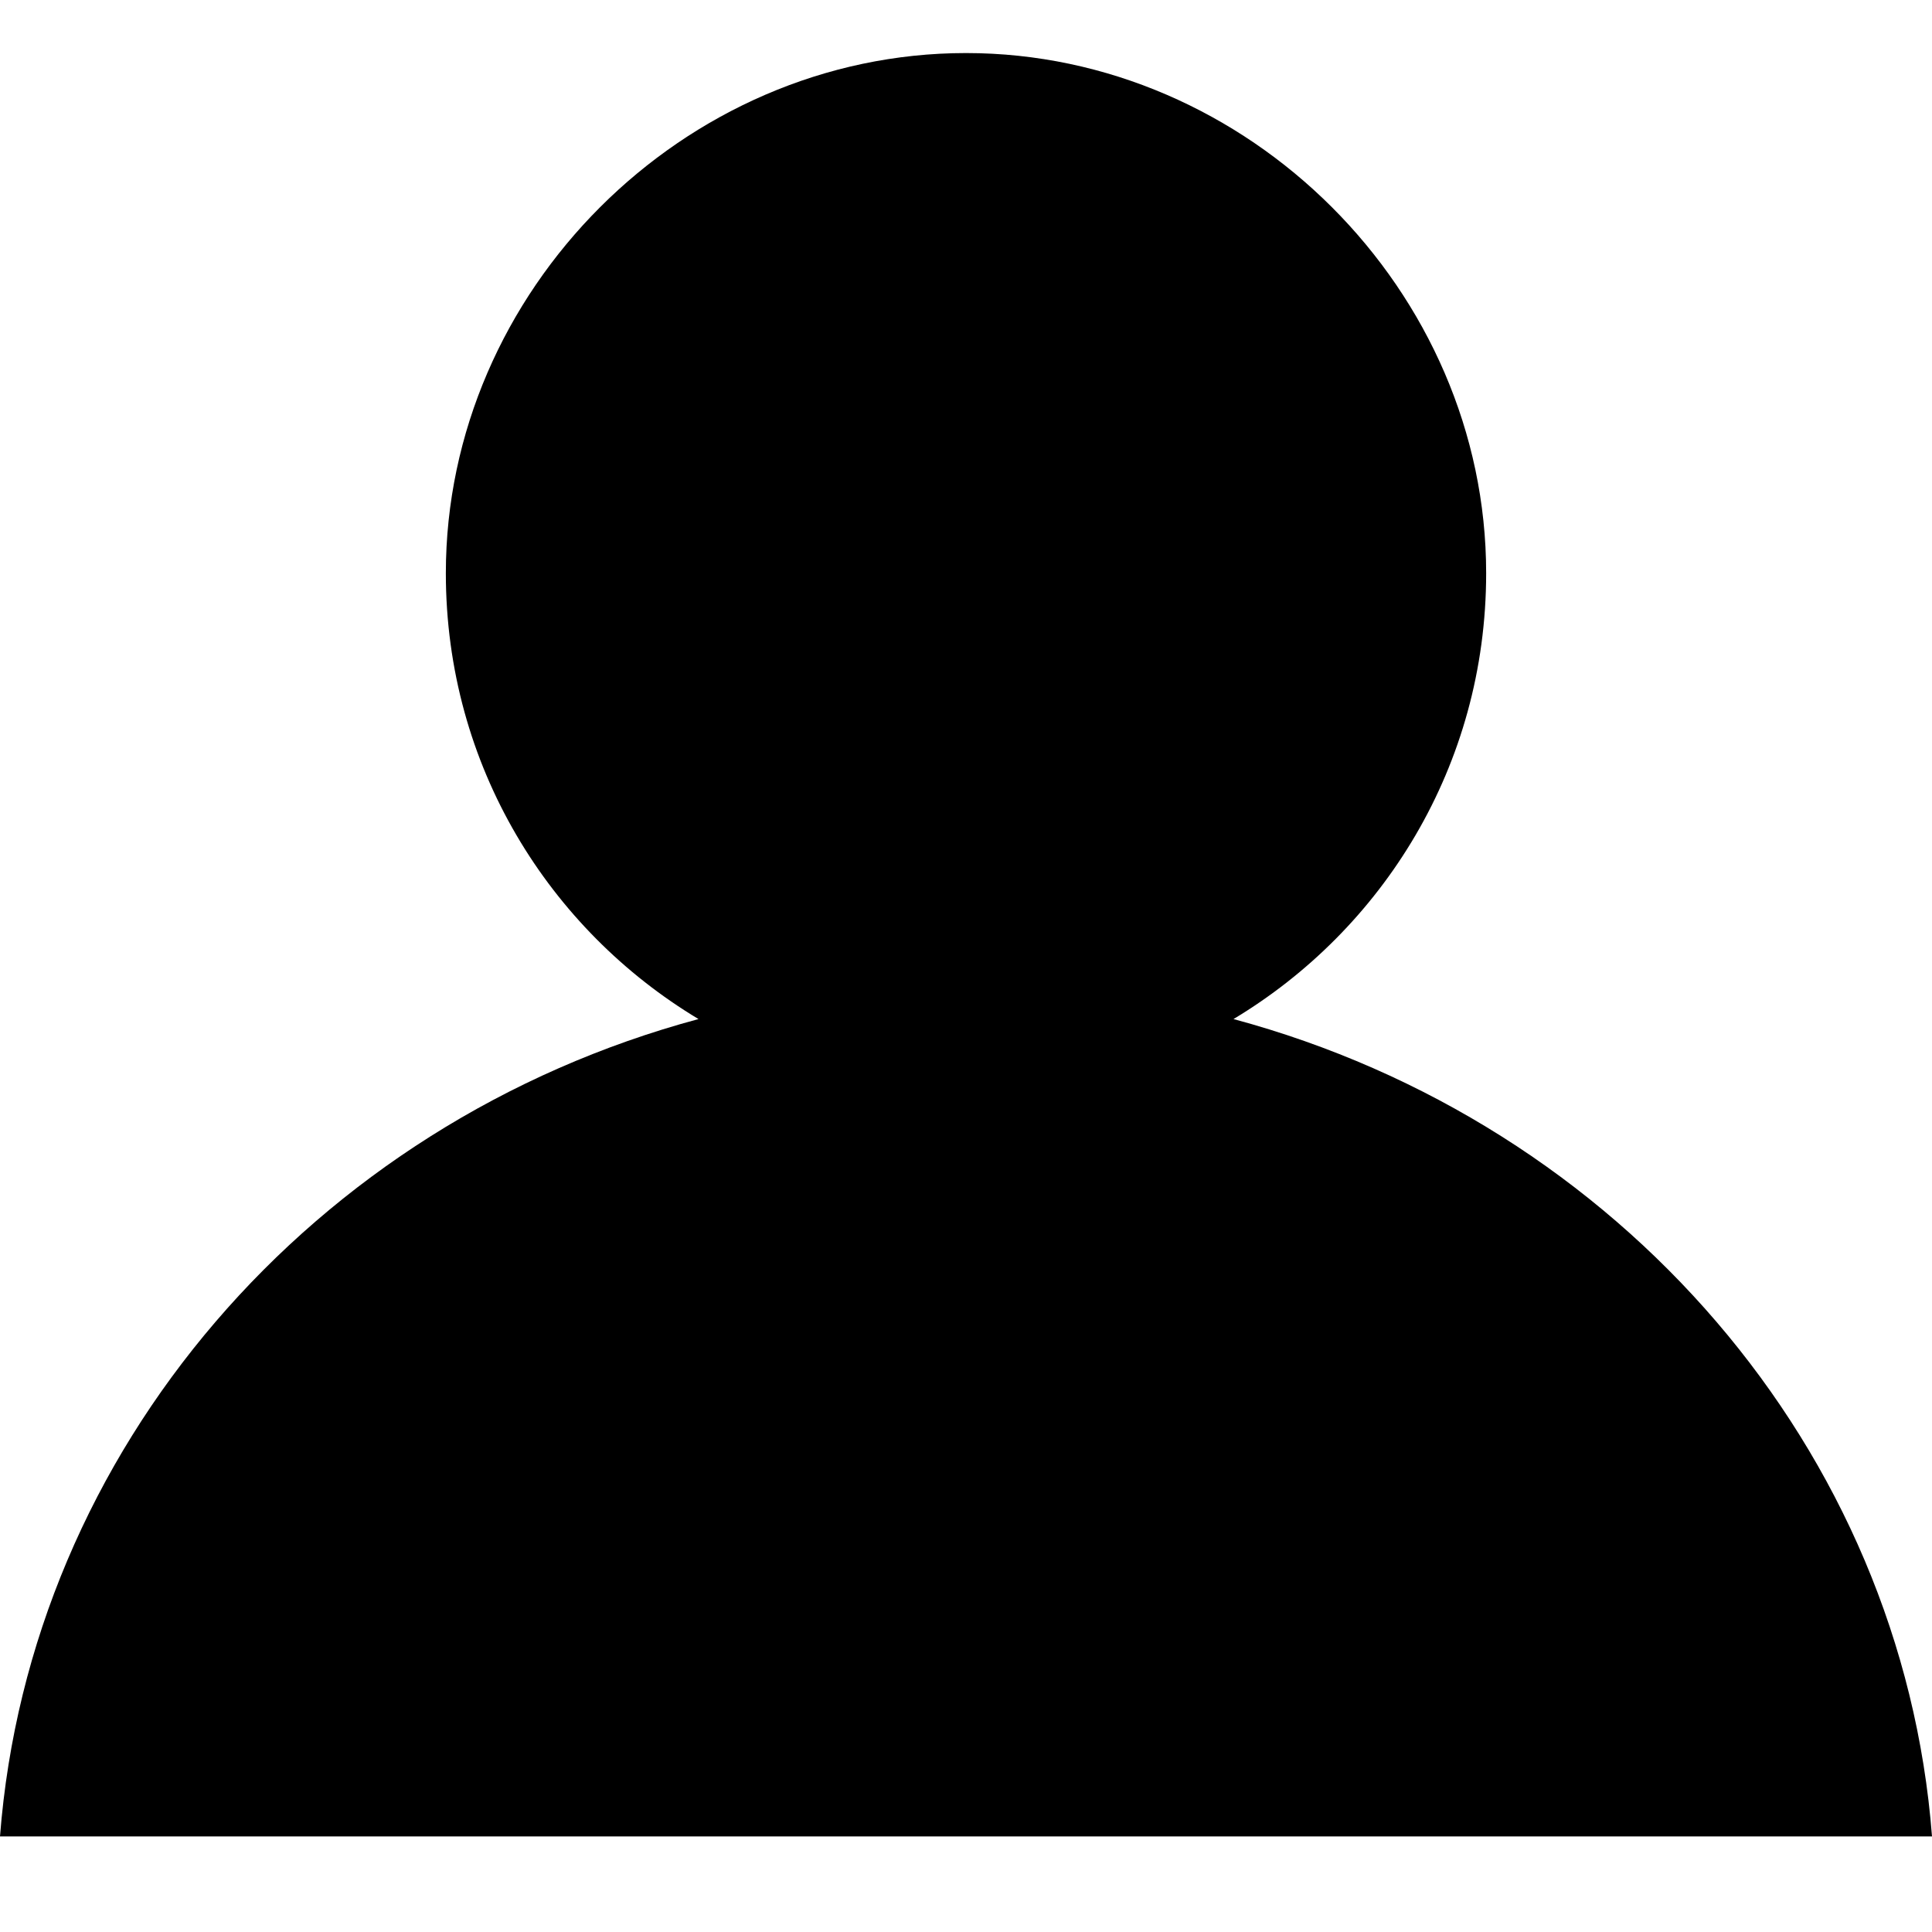
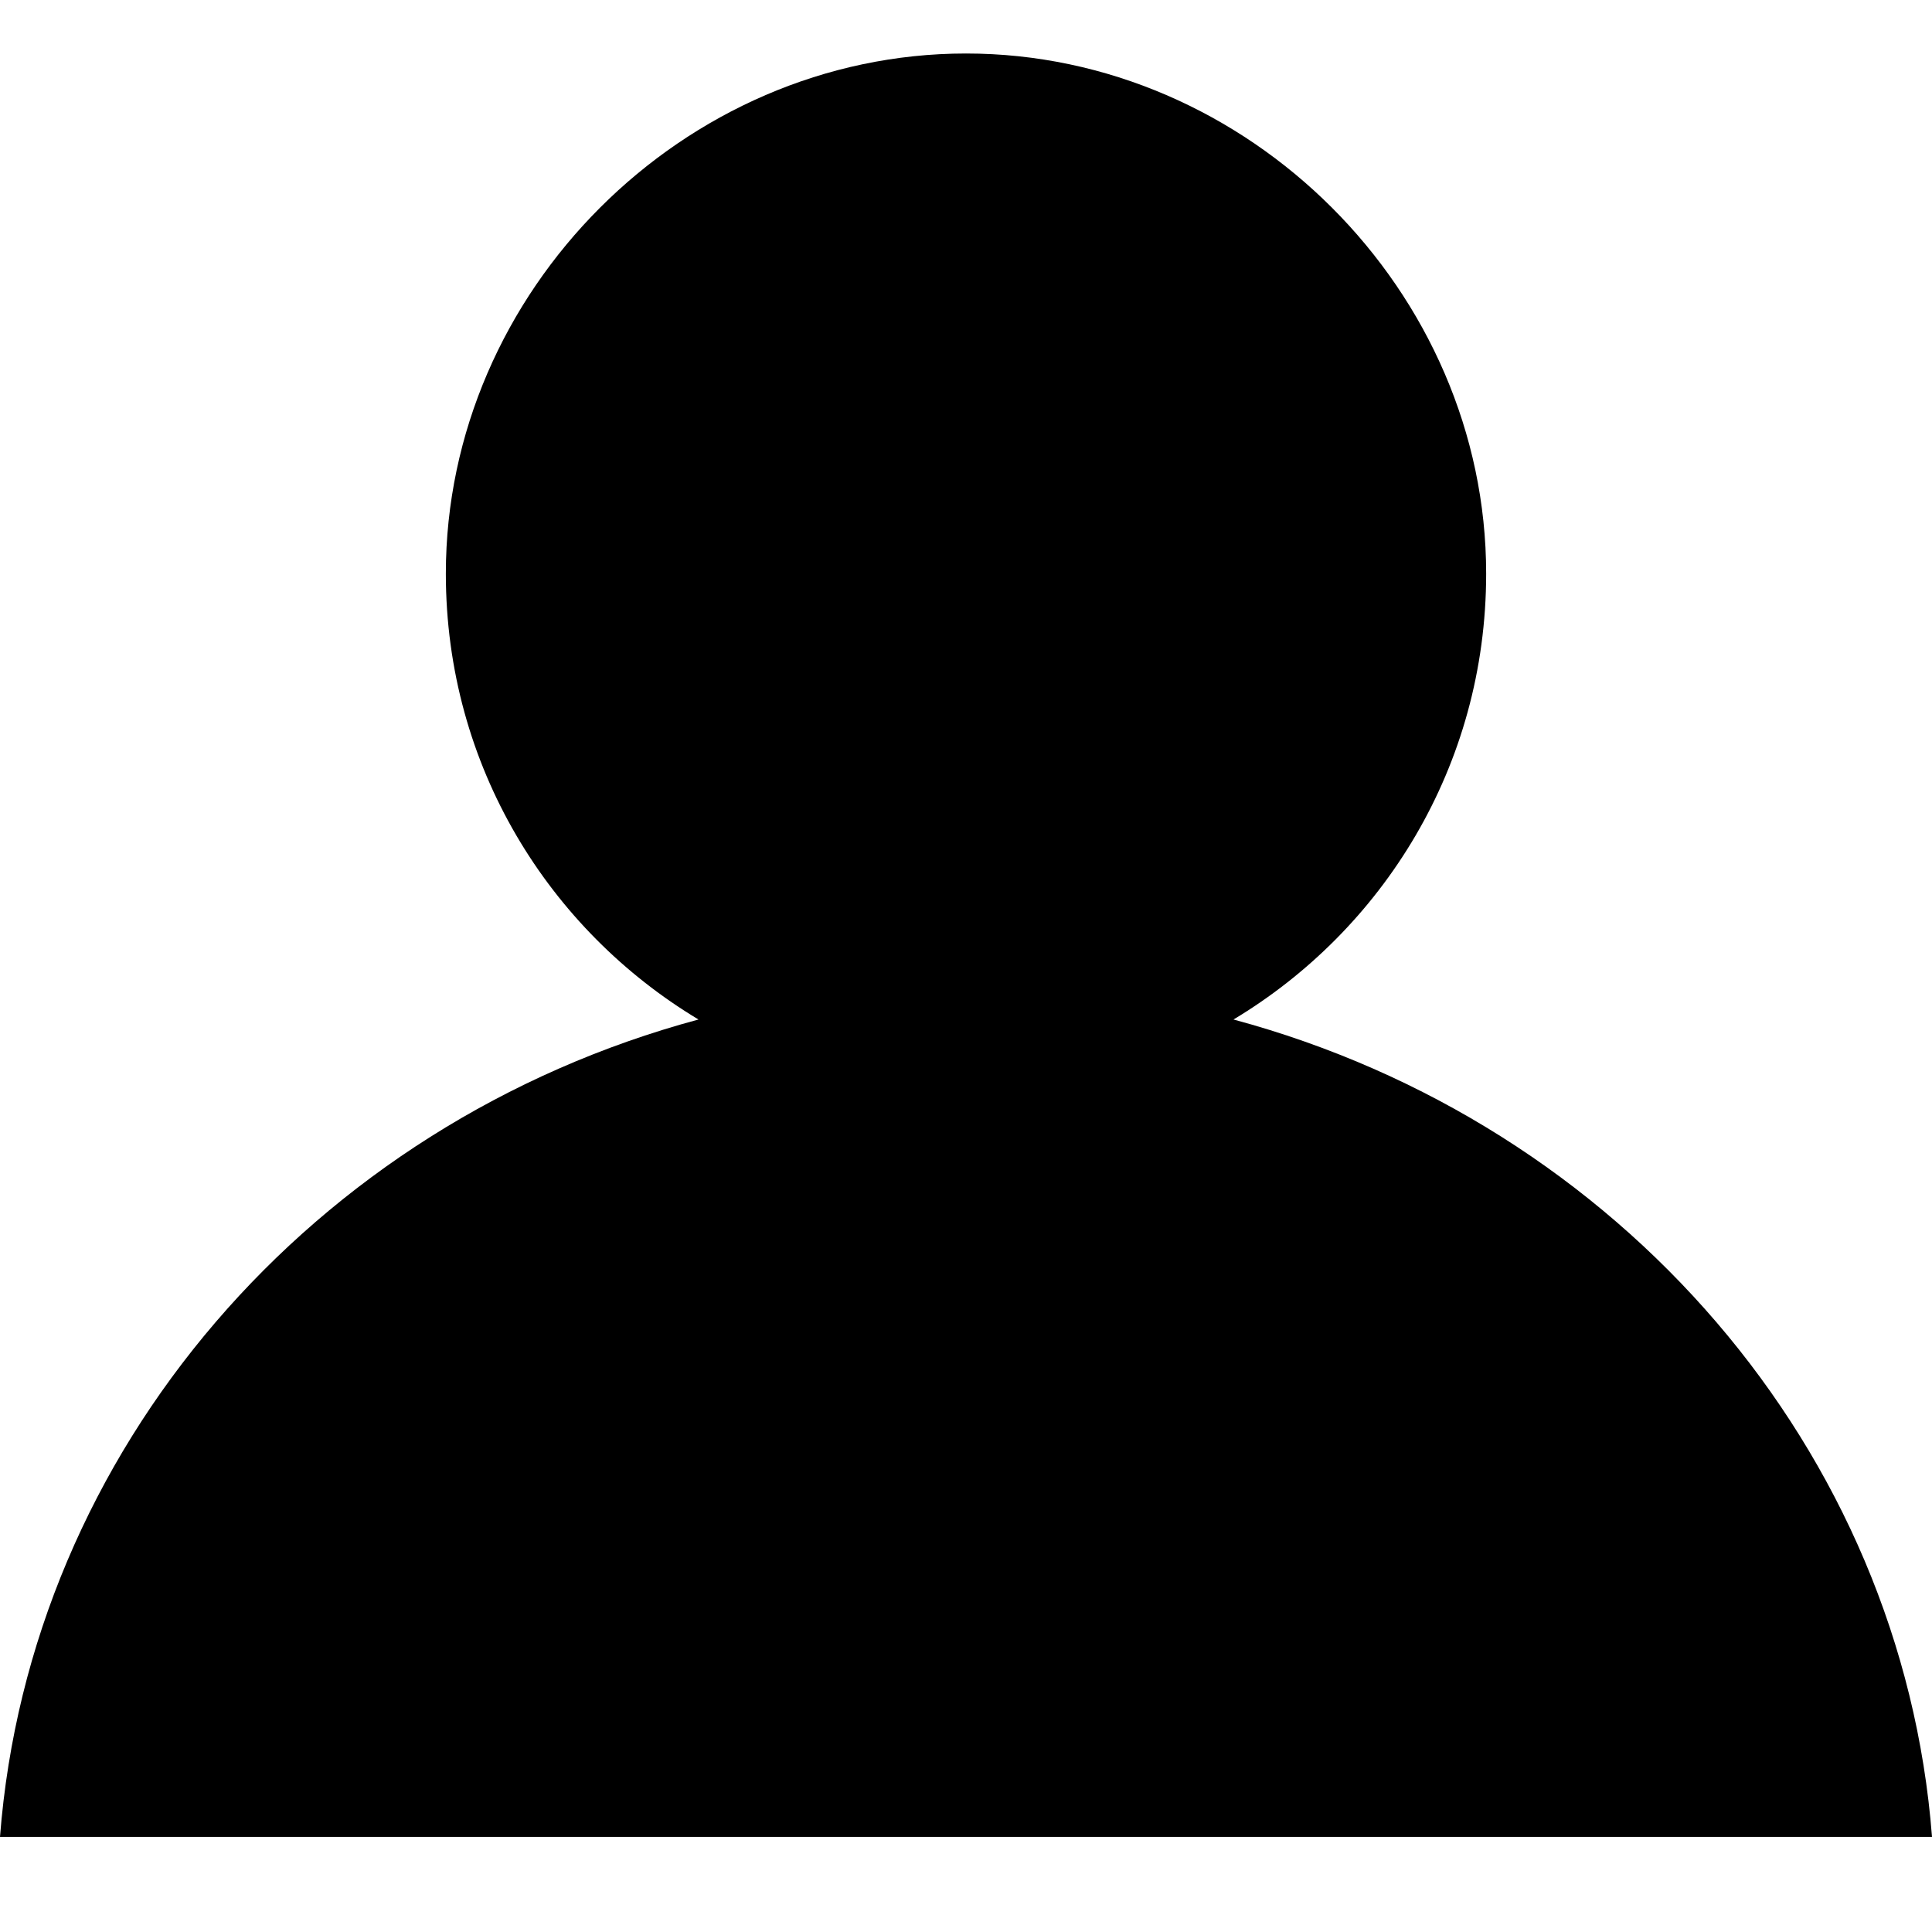
- <svg xmlns="http://www.w3.org/2000/svg" width="13" height="13" viewBox="0 0 13 13" fill="none">
-   <path d="M0 12.357H13C12.8 9.757 10.9 7.557 8.3 6.857C9.3 6.257 10 5.157 10 3.857C10 1.957 8.4 0.357 6.5 0.357C4.6 0.357 3 1.957 3 3.857C3 5.157 3.7 6.257 4.7 6.857C2.1 7.557 0.2 9.757 0 12.357Z" fill="black" />
+ <svg xmlns="http://www.w3.org/2000/svg" width="13" height="13" fill="none">
+   <path d="M0 12.36h13c-.2-2.6-2.1-4.8-4.7-5.5 1-.6 1.7-1.7 1.7-3 0-1.9-1.6-3.5-3.5-3.5S3 1.96 3 3.86c0 1.3.7 2.4 1.7 3-2.6.7-4.5 2.9-4.7 5.5Z" fill="#000" />
</svg>
